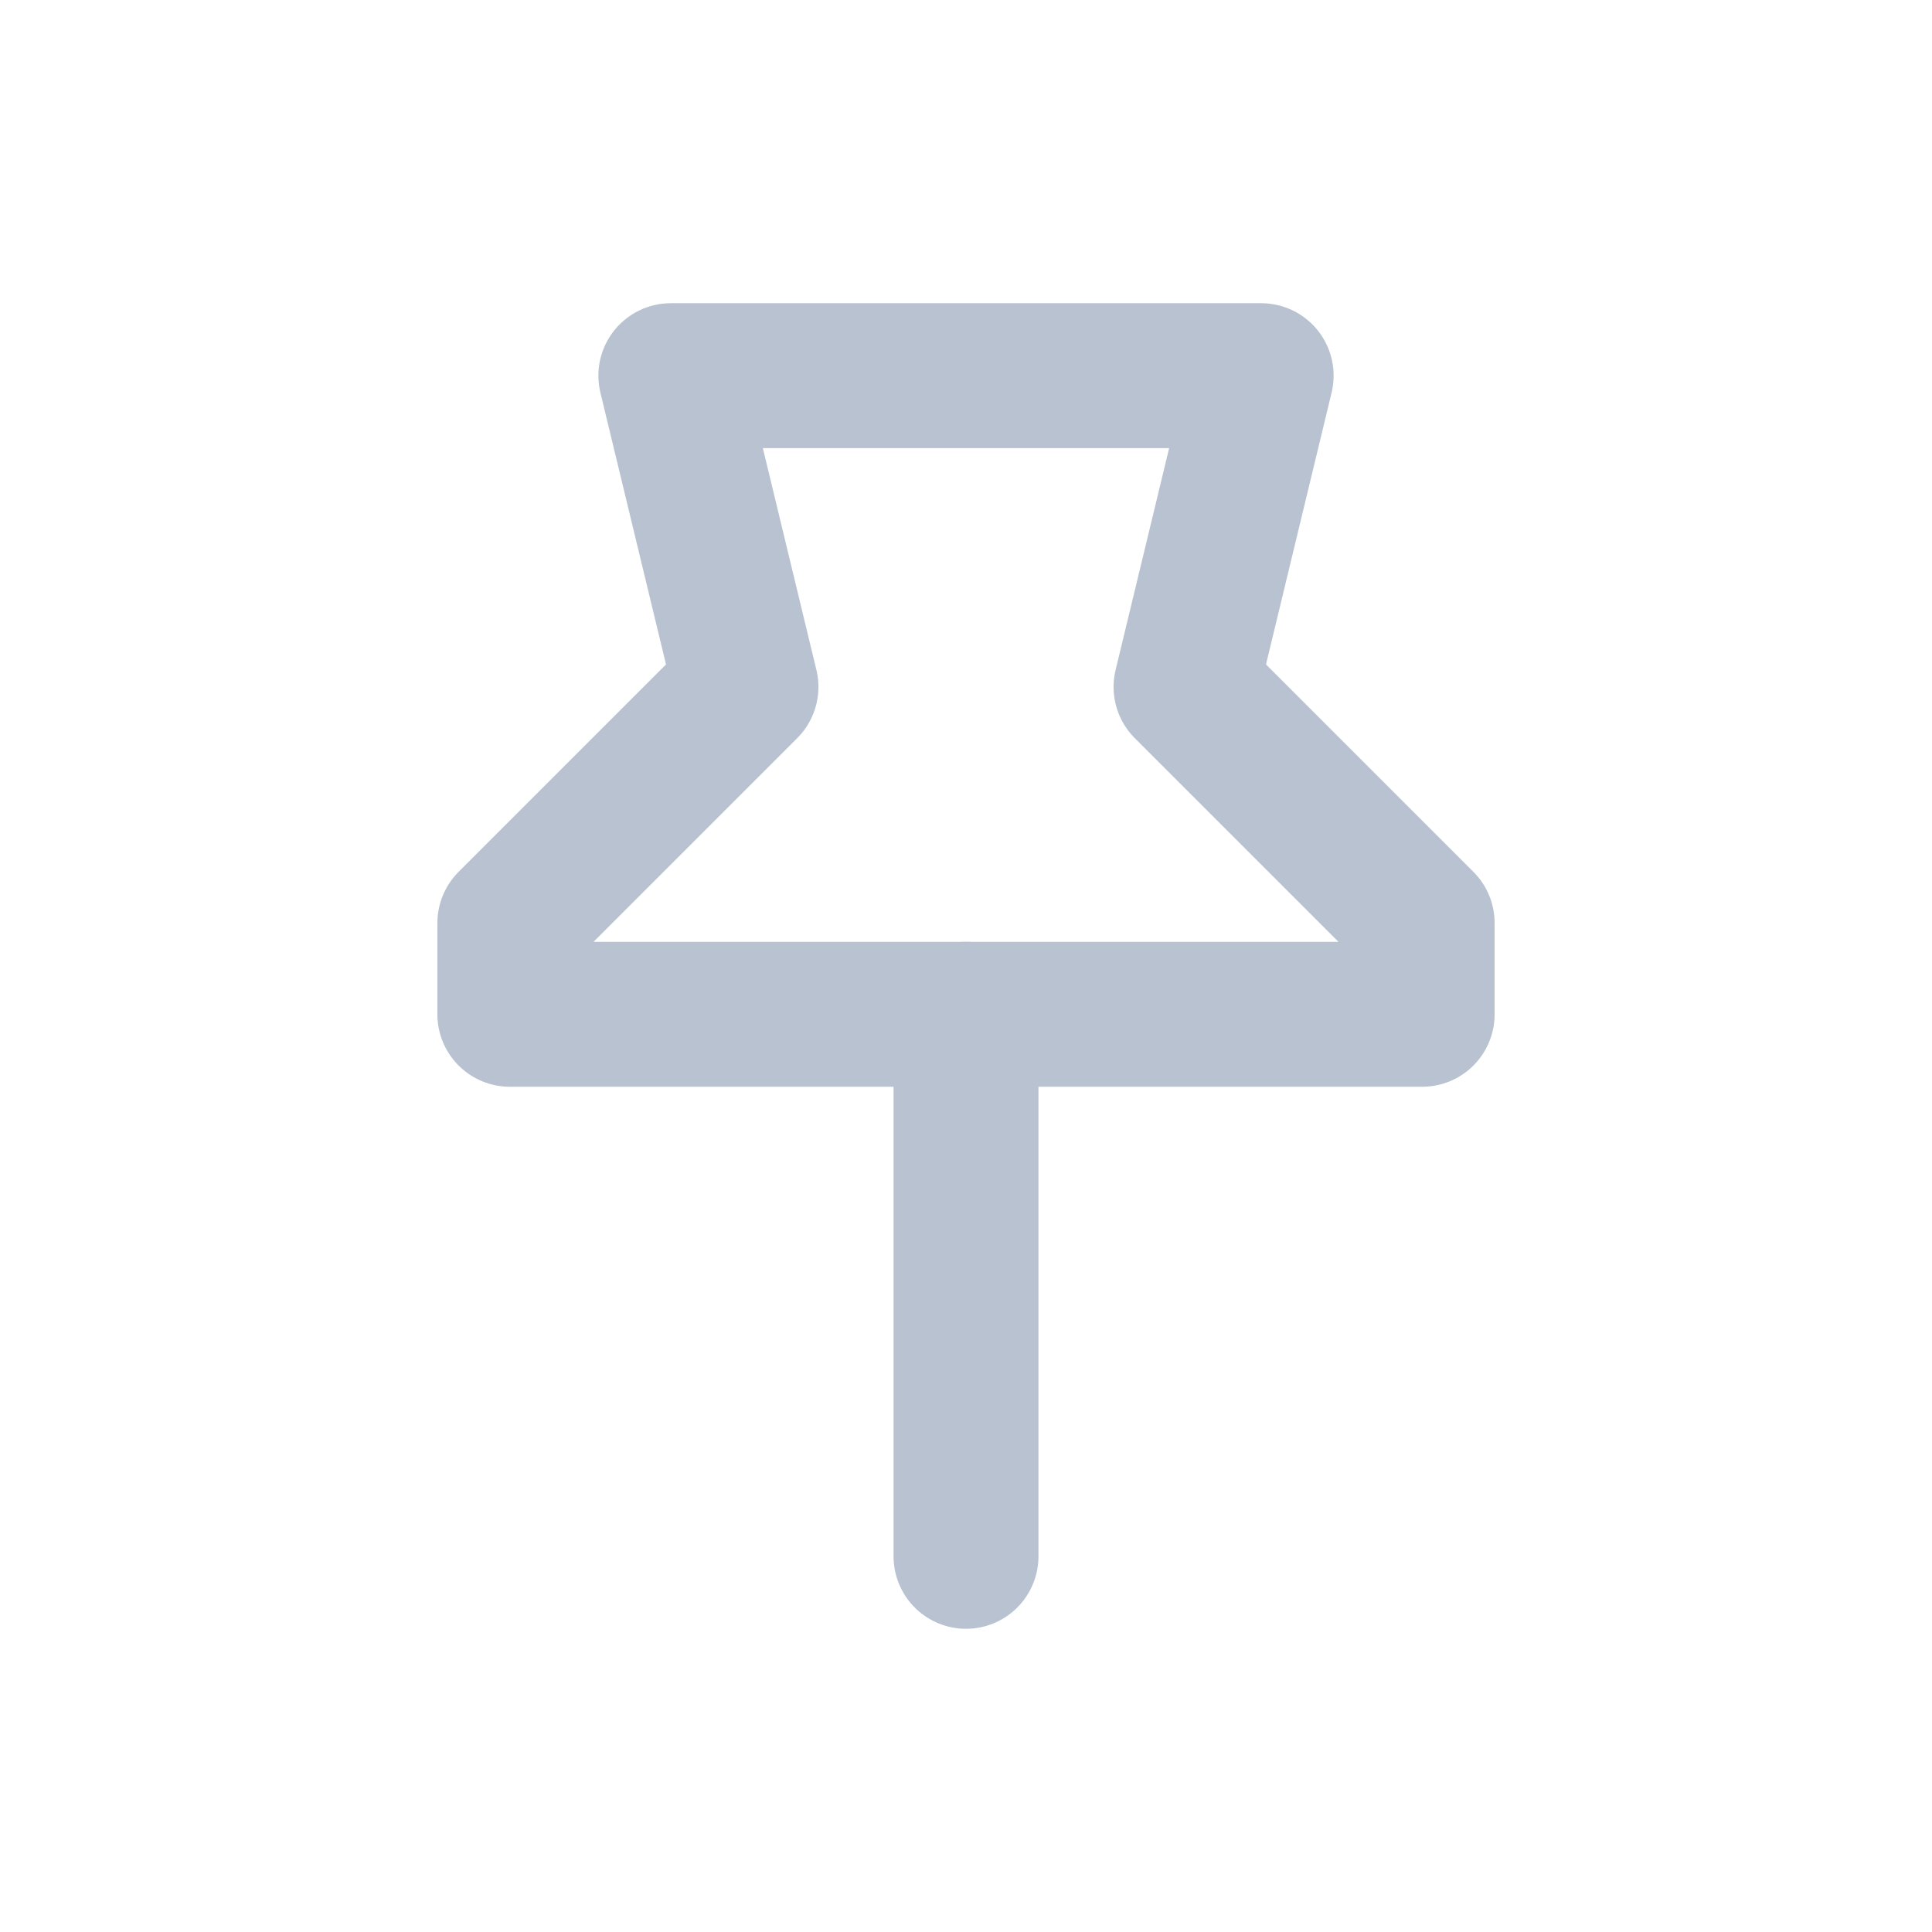
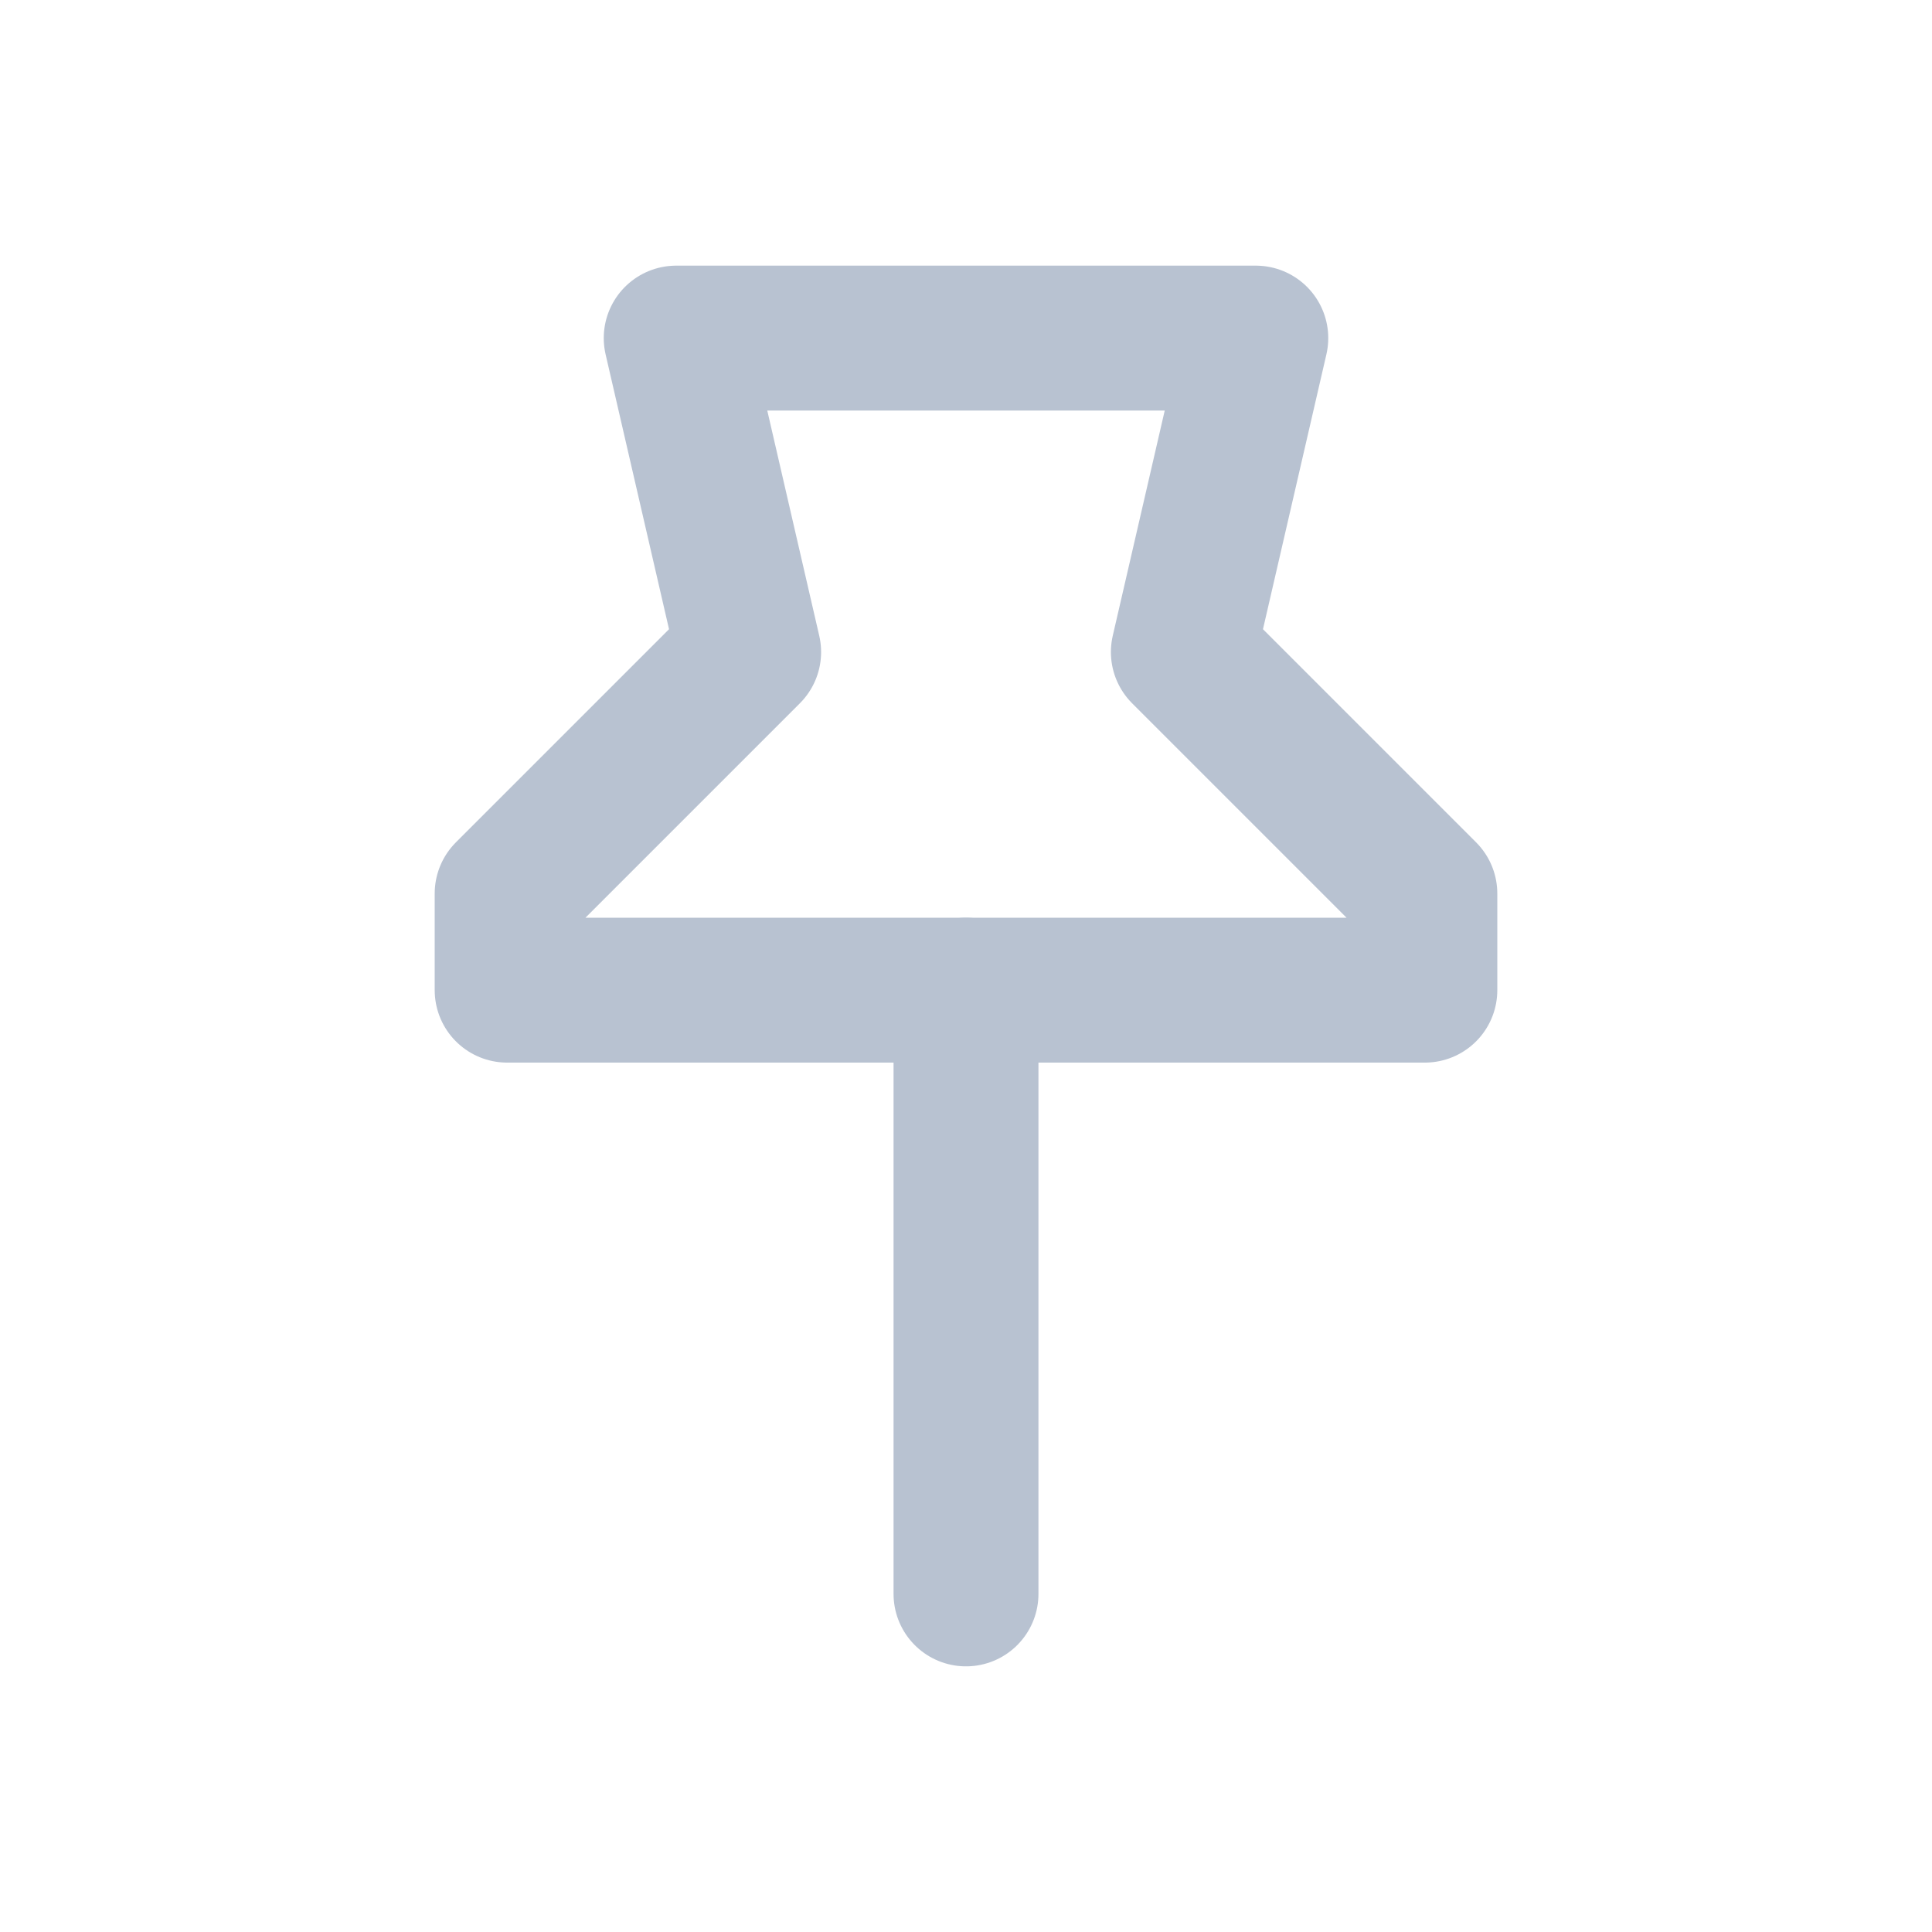
- <svg xmlns="http://www.w3.org/2000/svg" width="18" height="18" viewBox="0 0 18 18" fill="none" aria-hidden="true">
-   <path d="M6.25 3.5H11.75L11.05 6.4L13.25 8.6V9.45H4.75V8.6L6.95 6.4L6.25 3.5Z" stroke="#B8C2D1" stroke-width="1.35" stroke-linejoin="round" />
-   <path d="M9 9.45V14.5" stroke="#B8C2D1" stroke-width="1.35" stroke-linecap="round" />
+ <svg xmlns="http://www.w3.org/2000/svg" width="20" height="20" viewBox="0 0 20 20" fill="none" aria-hidden="true">
+   <path d="M7 3.5h6l-.75 3.25 2.5 2.5v1H5.25v-1l2.5-2.5L7 3.5Z" stroke="#B8C2D1" stroke-width="1.5" stroke-linejoin="round" />
+   <path d="M10 10.25v6.25" stroke="#B8C2D1" stroke-width="1.5" stroke-linecap="round" />
</svg>
